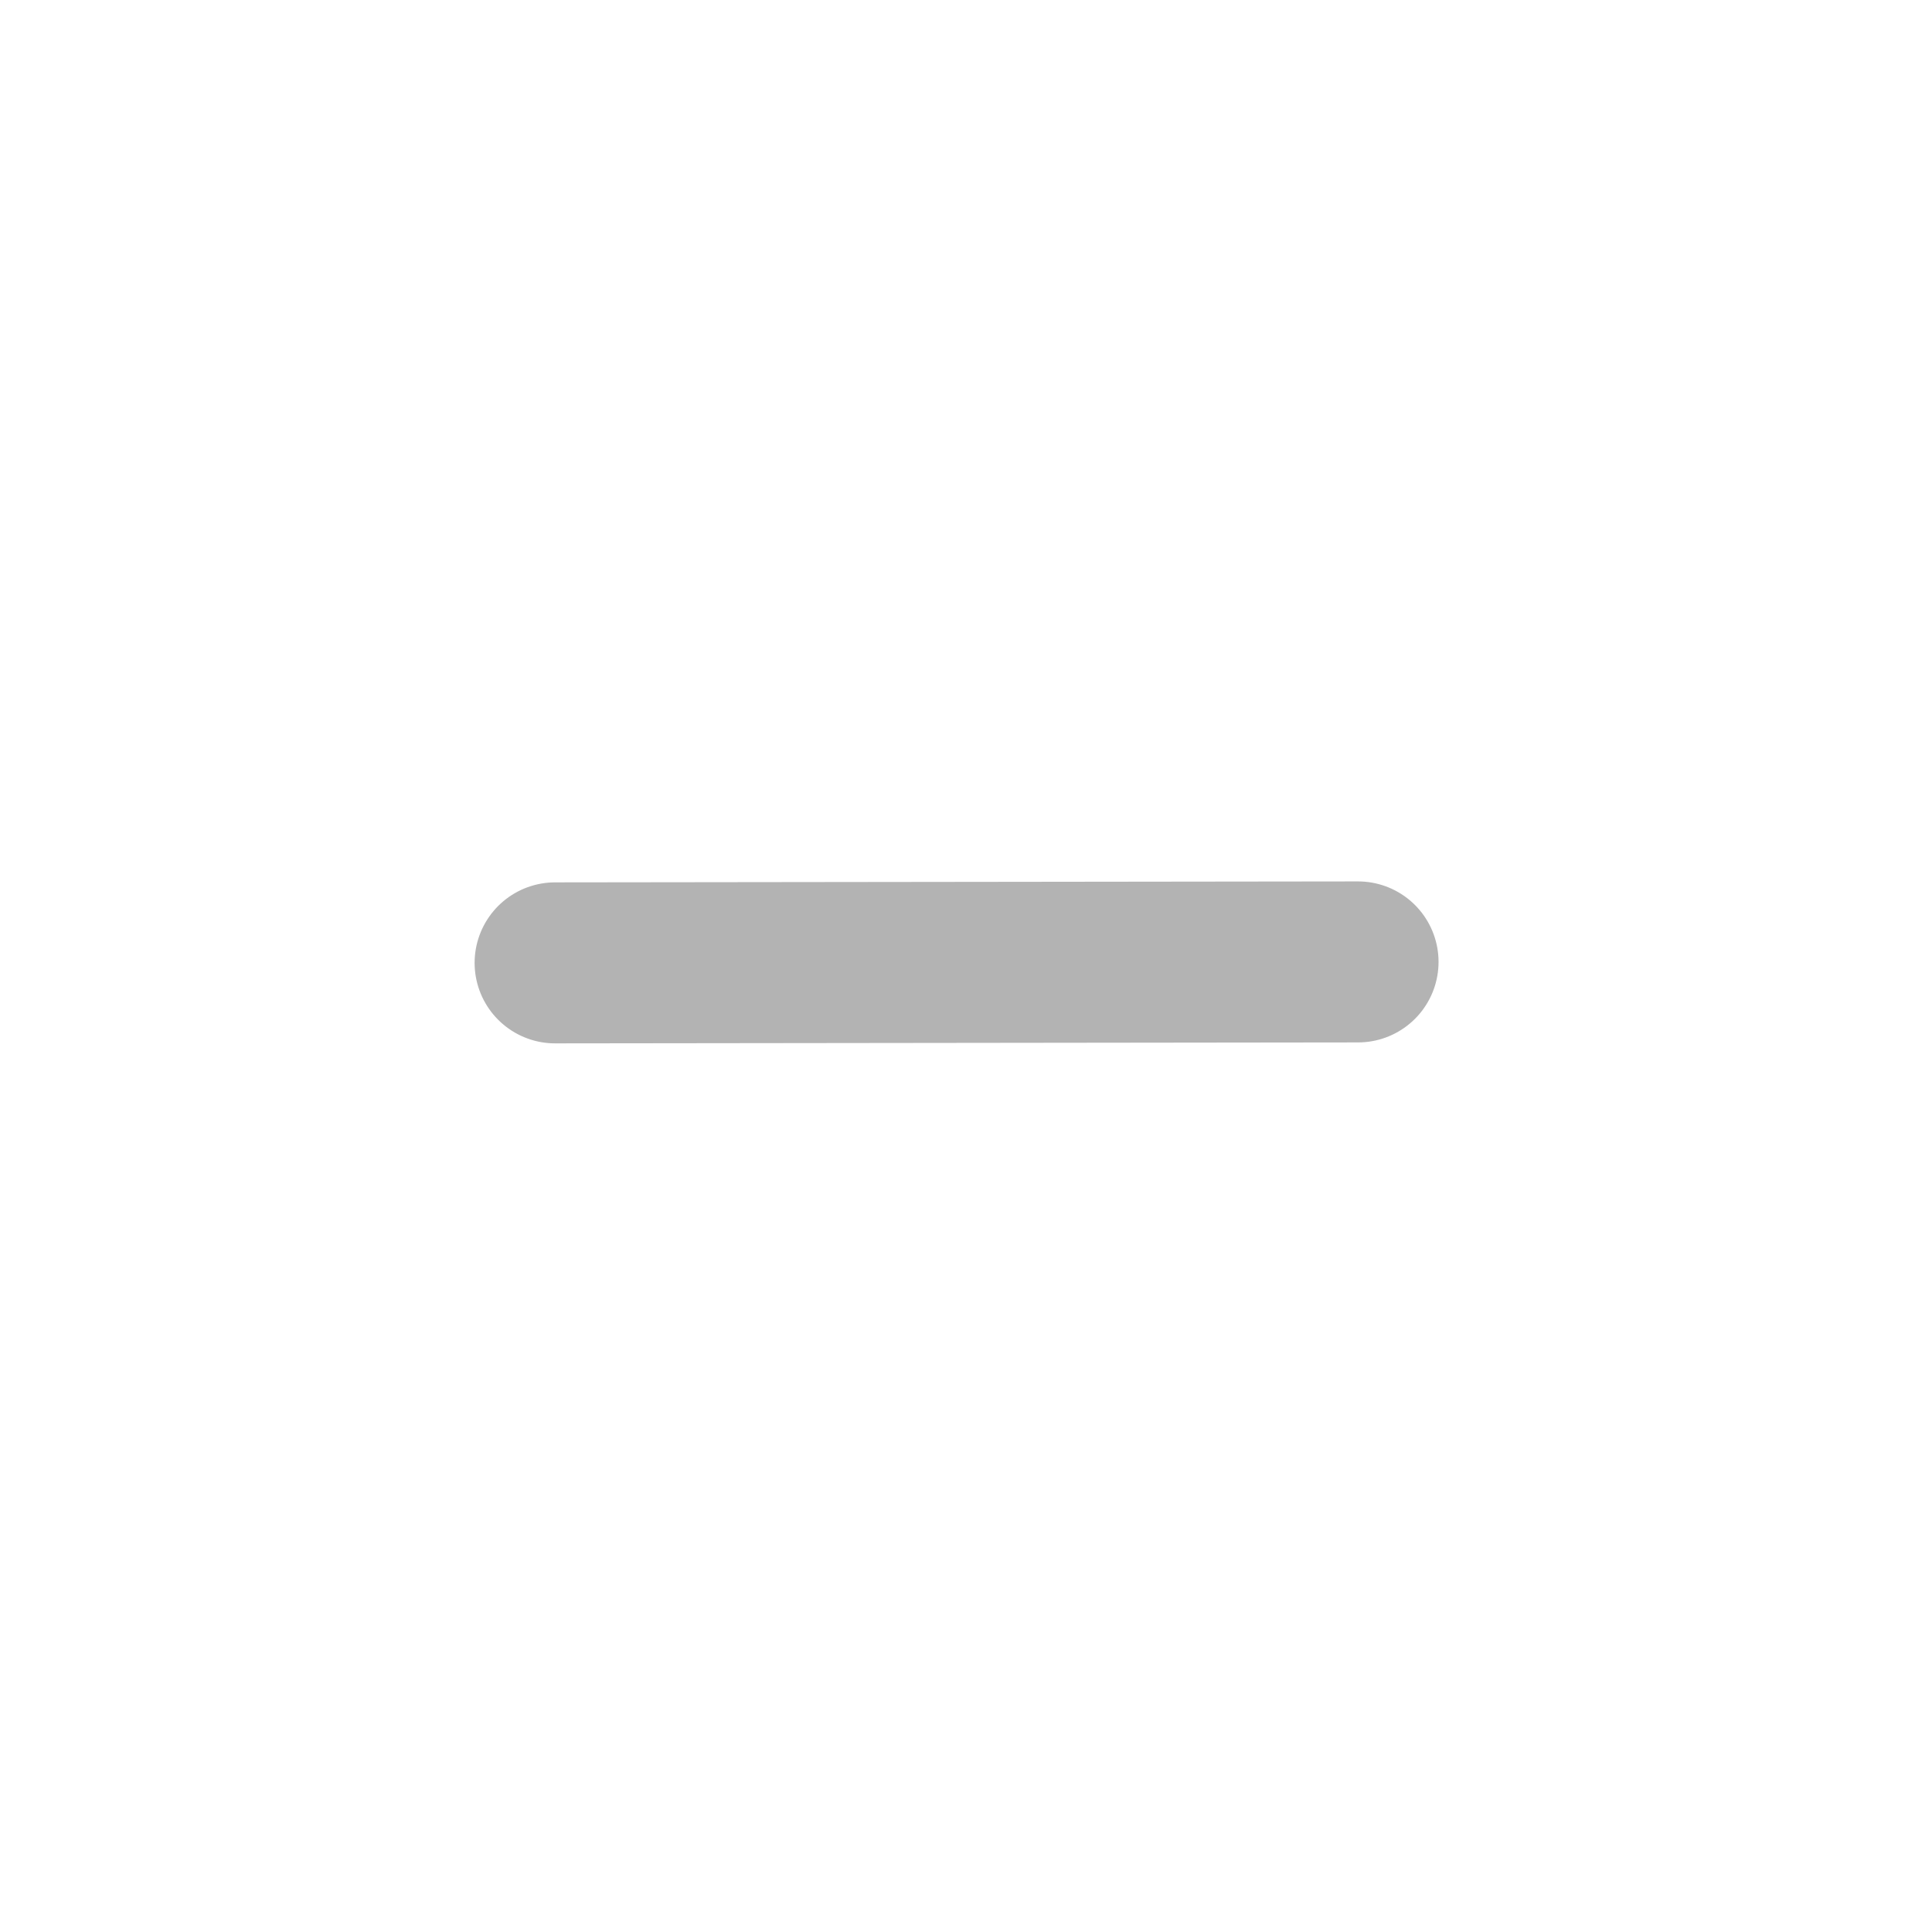
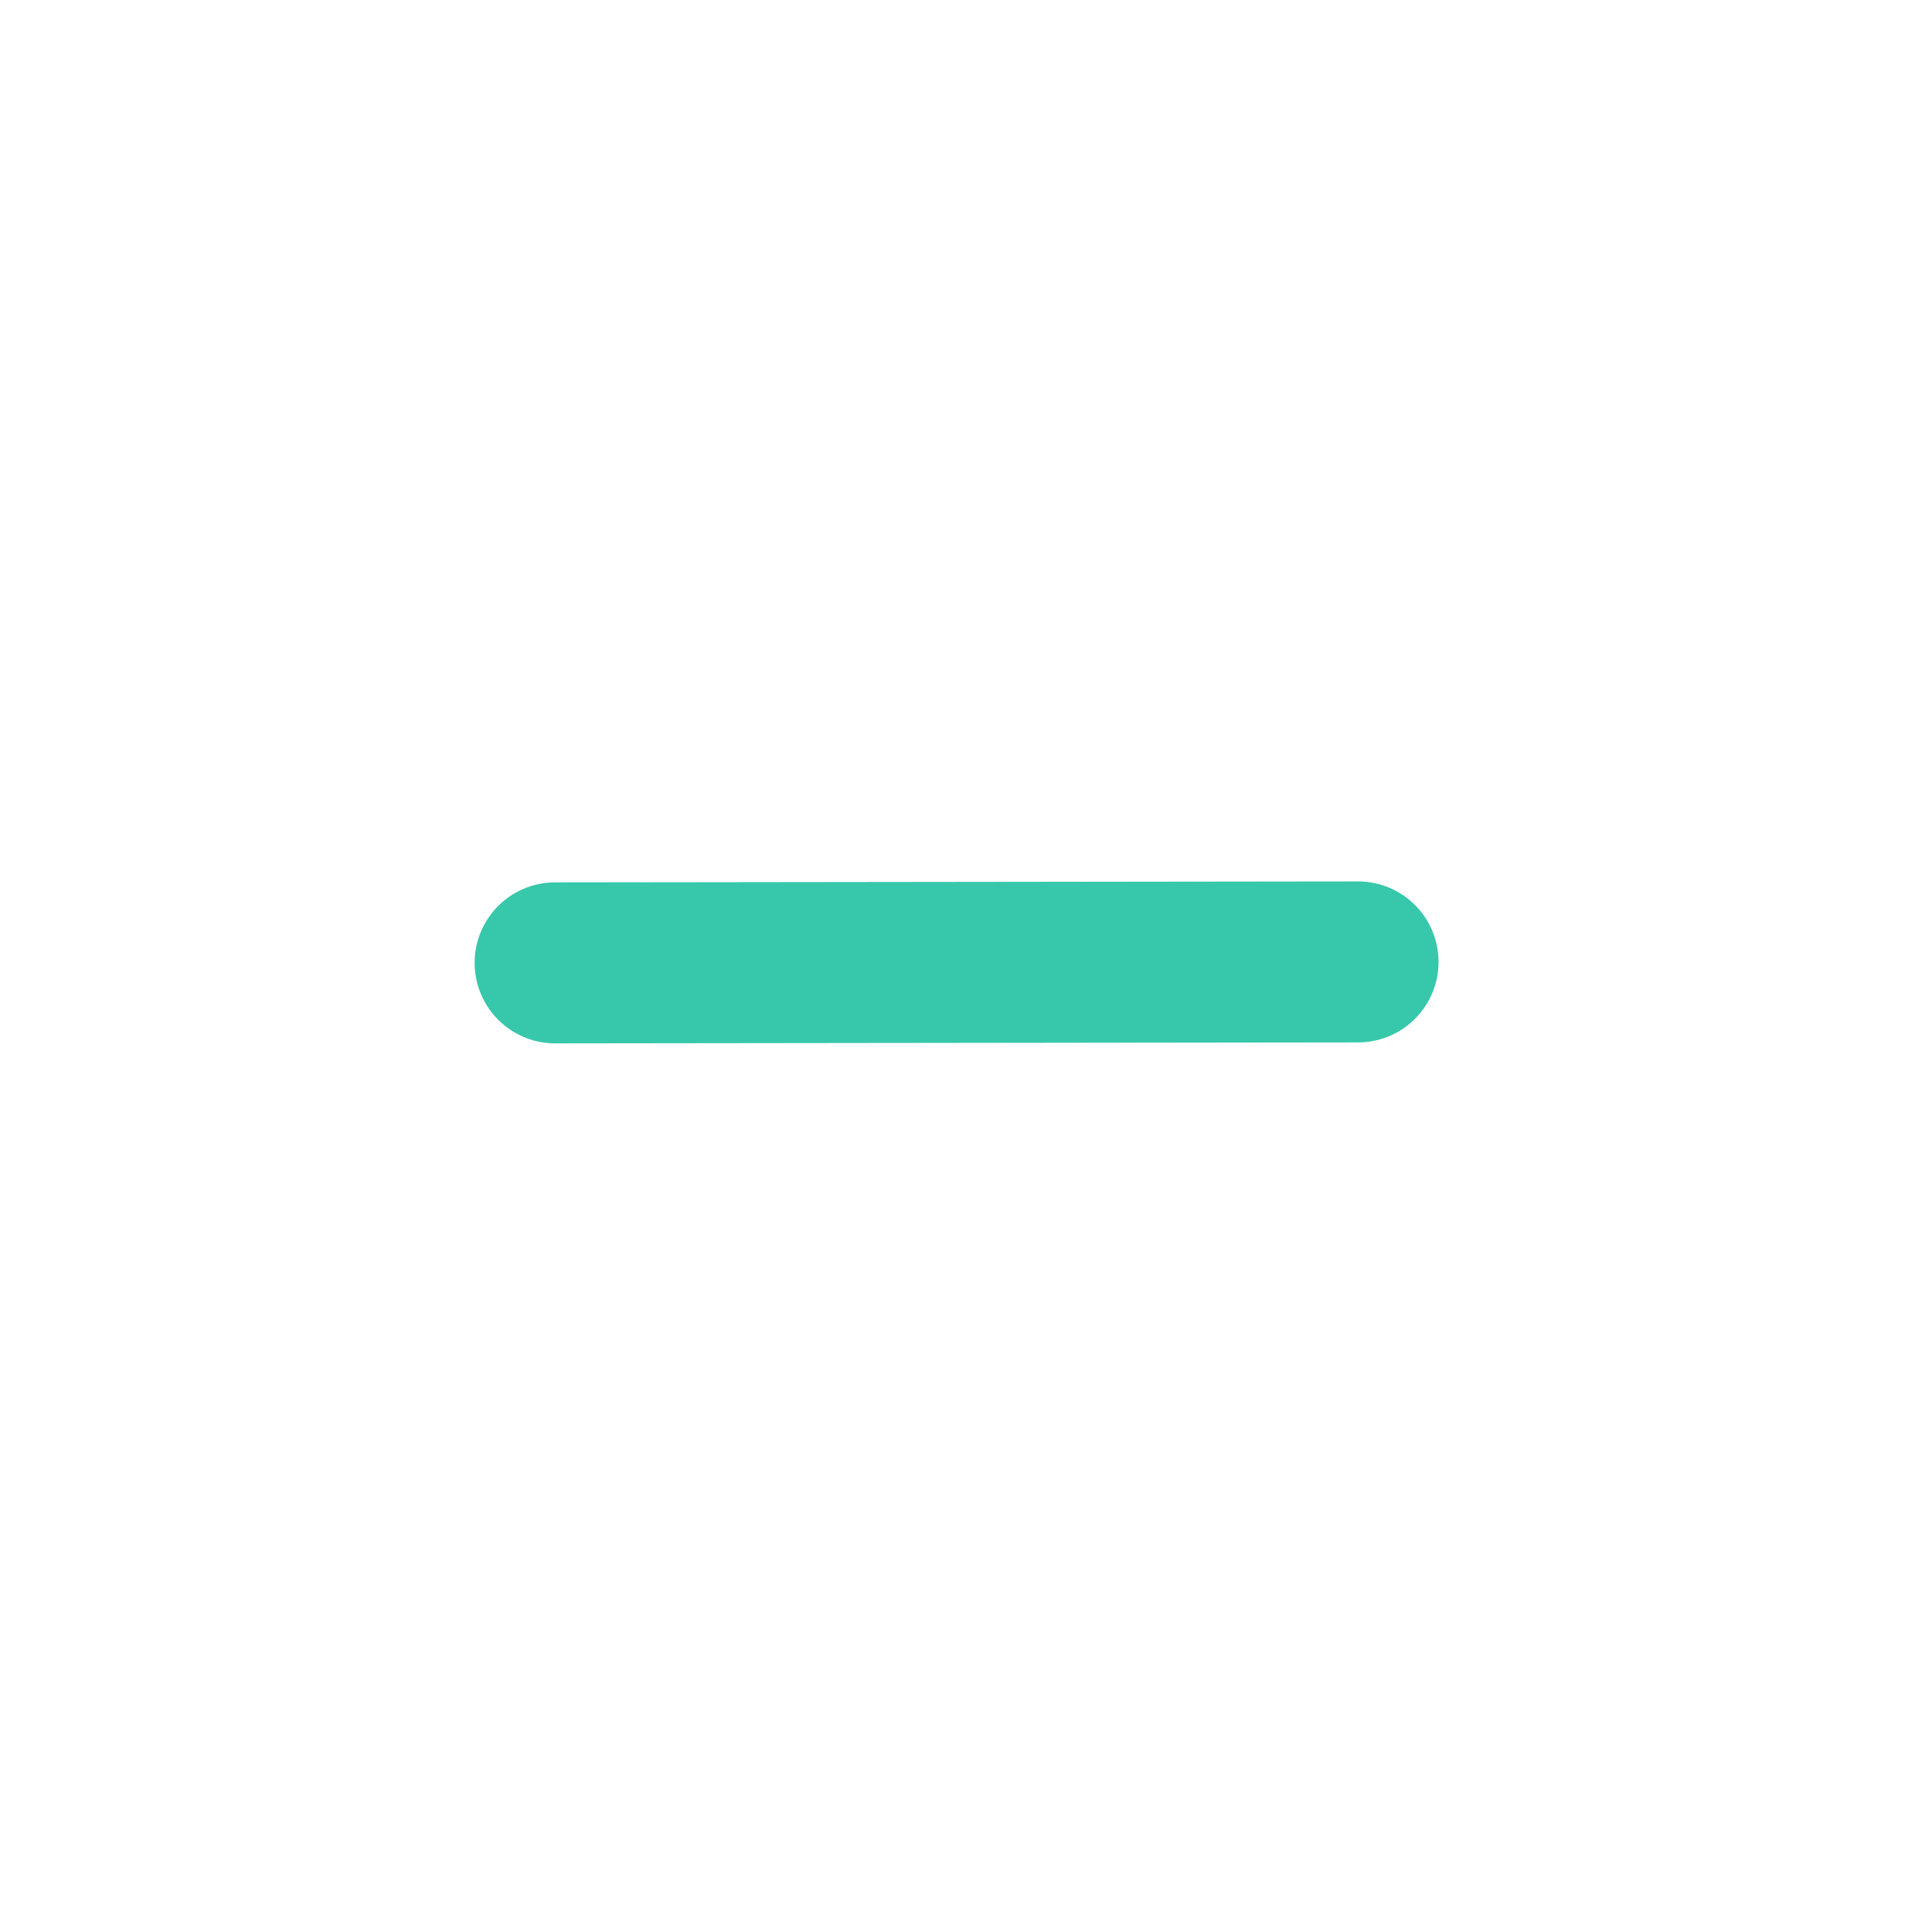
<svg xmlns="http://www.w3.org/2000/svg" version="1.1" id="svg2" width="192" height="192" viewBox="0 0 192 192">
  <defs id="defs6" />
  <g id="g831" style="stroke:#b3b3b3;stroke-linecap:round">
-     <path id="path812-3" d="m 134.961,95.594 -79.795,0.095" style="fill:none;fill-rule:evenodd;stroke:#b3b3b3;stroke-width:16;stroke-linecap:round;stroke-linejoin:miter;stroke-miterlimit:4;stroke-dasharray:none;stroke-opacity:1" />
+     <path id="path812-3" d="m 134.961,95.594 -79.795,0.095" style="fill:#37c8ab;fill-rule:evenodd;stroke:#37c8ab;stroke-width:16;stroke-linecap:round;stroke-linejoin:miter;stroke-miterlimit:4;stroke-dasharray:none;stroke-opacity:1" />
  </g>
</svg>
